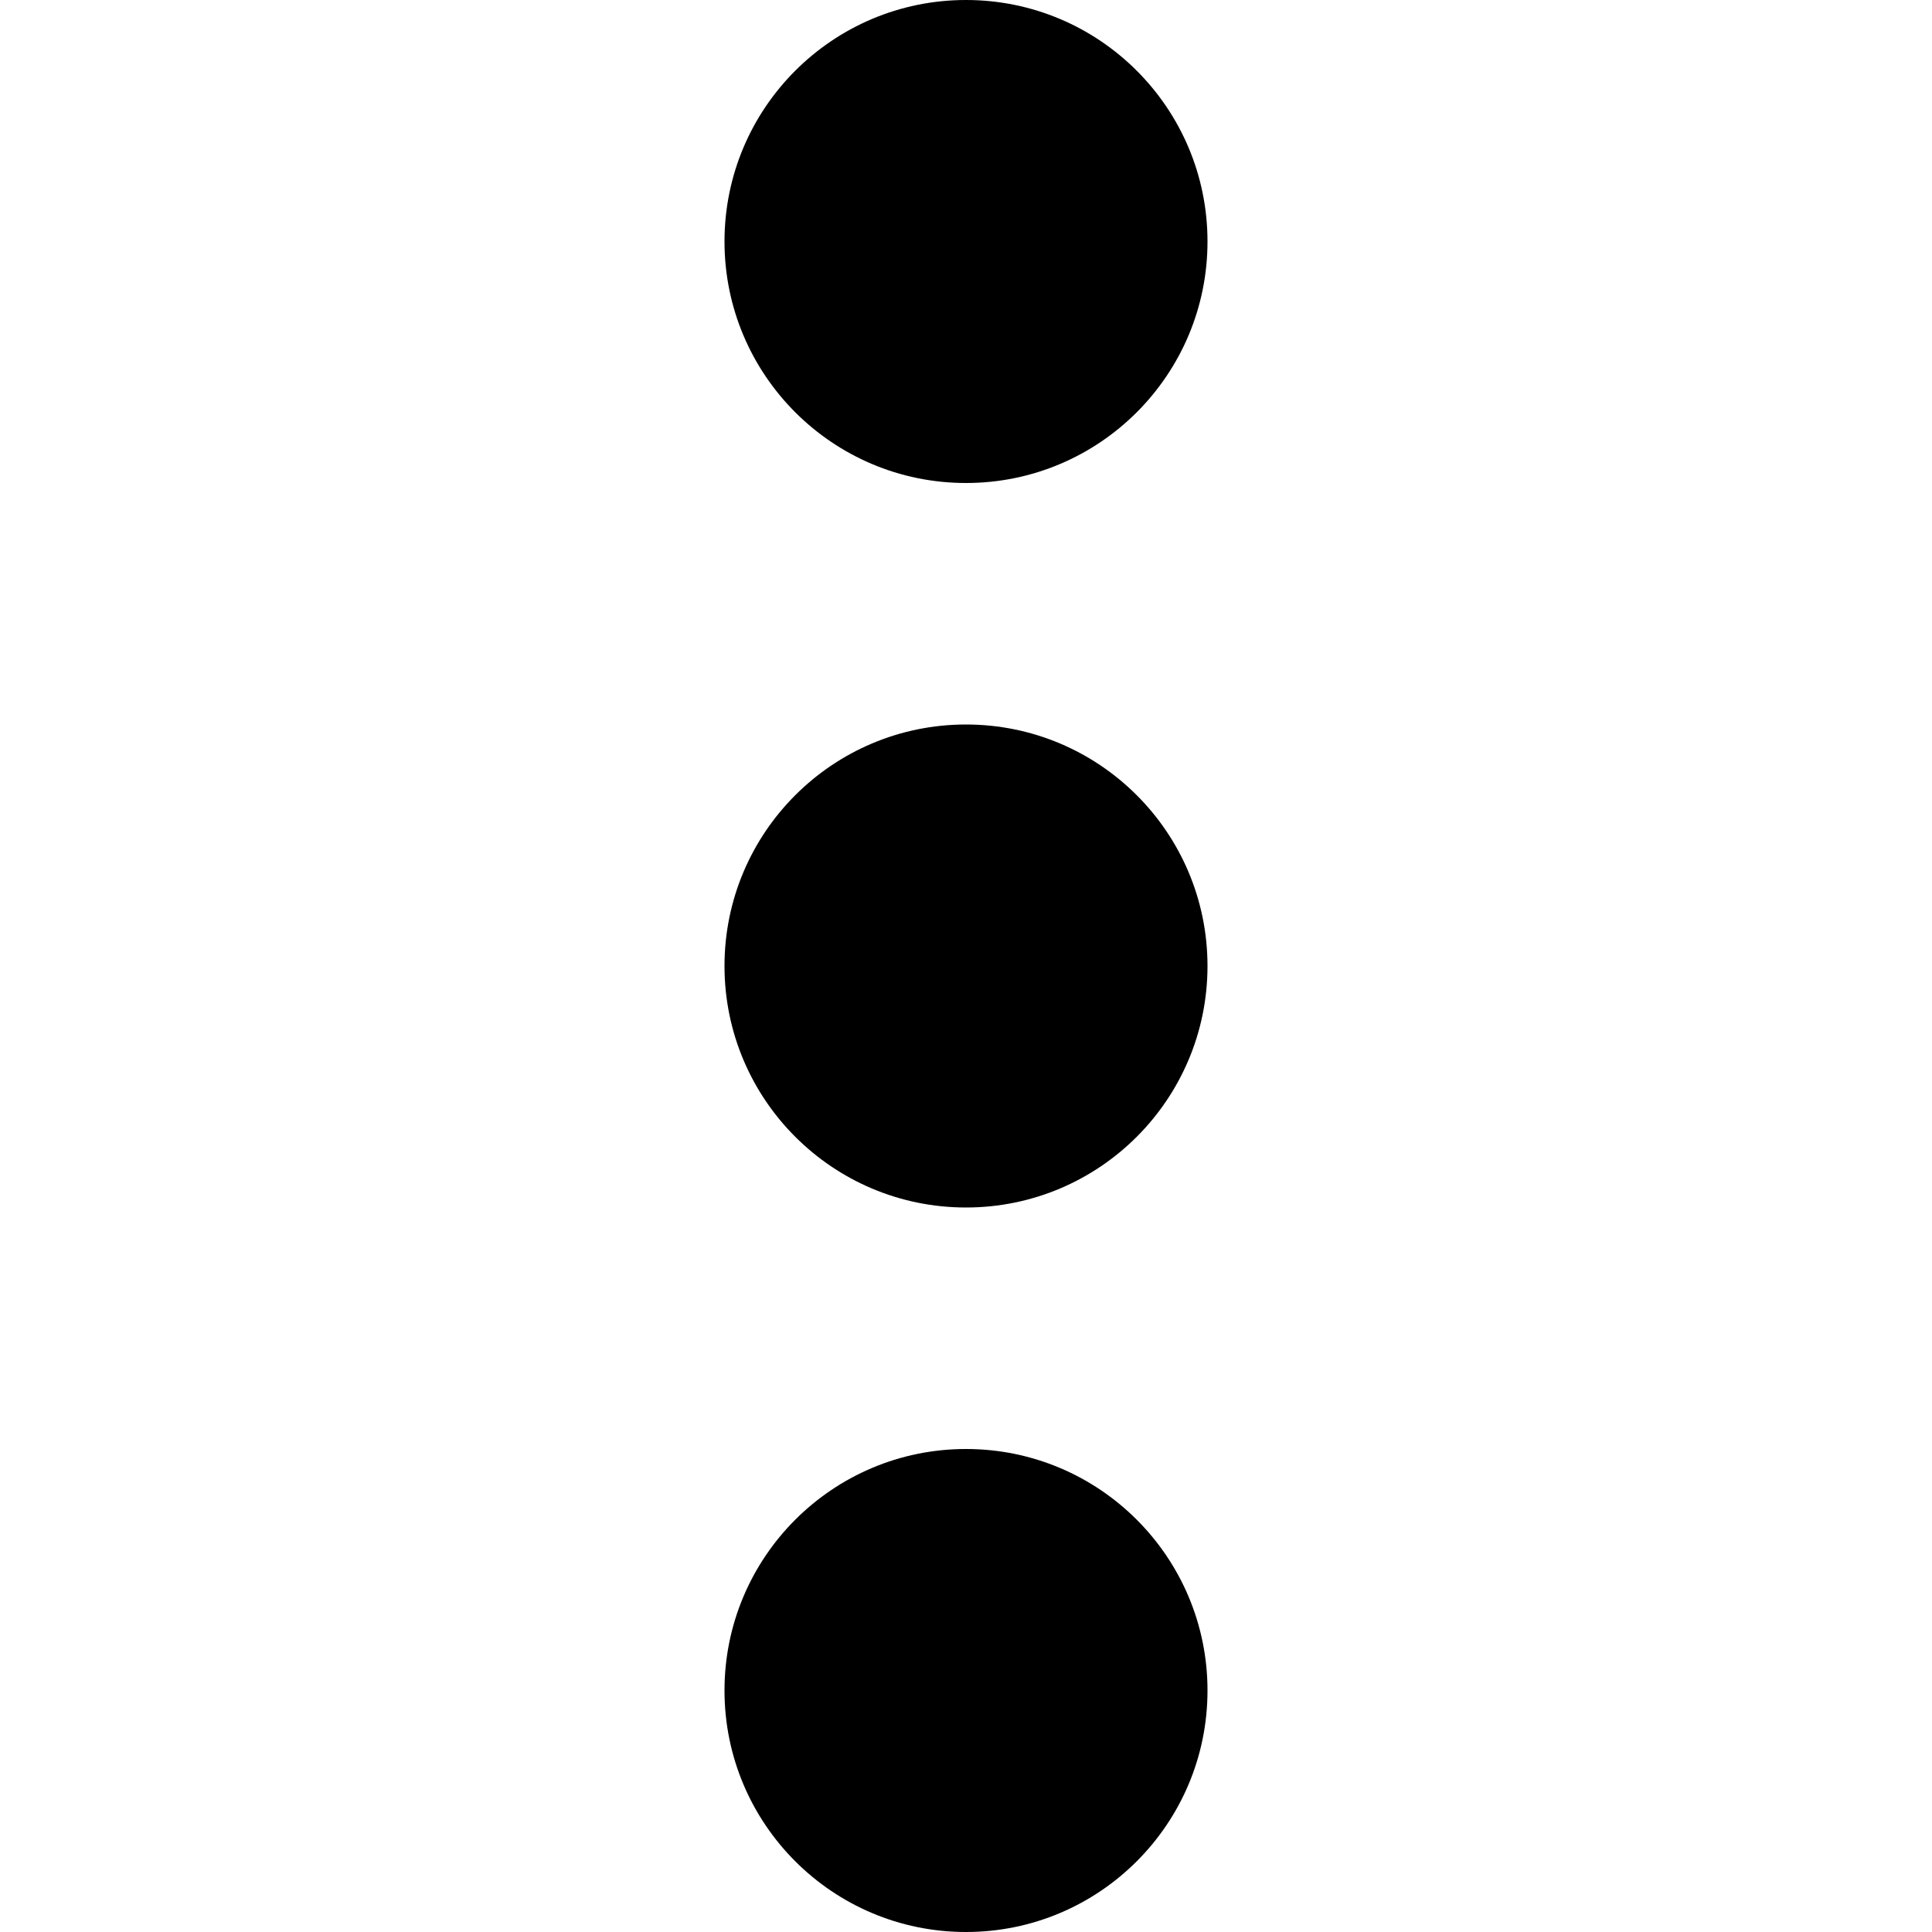
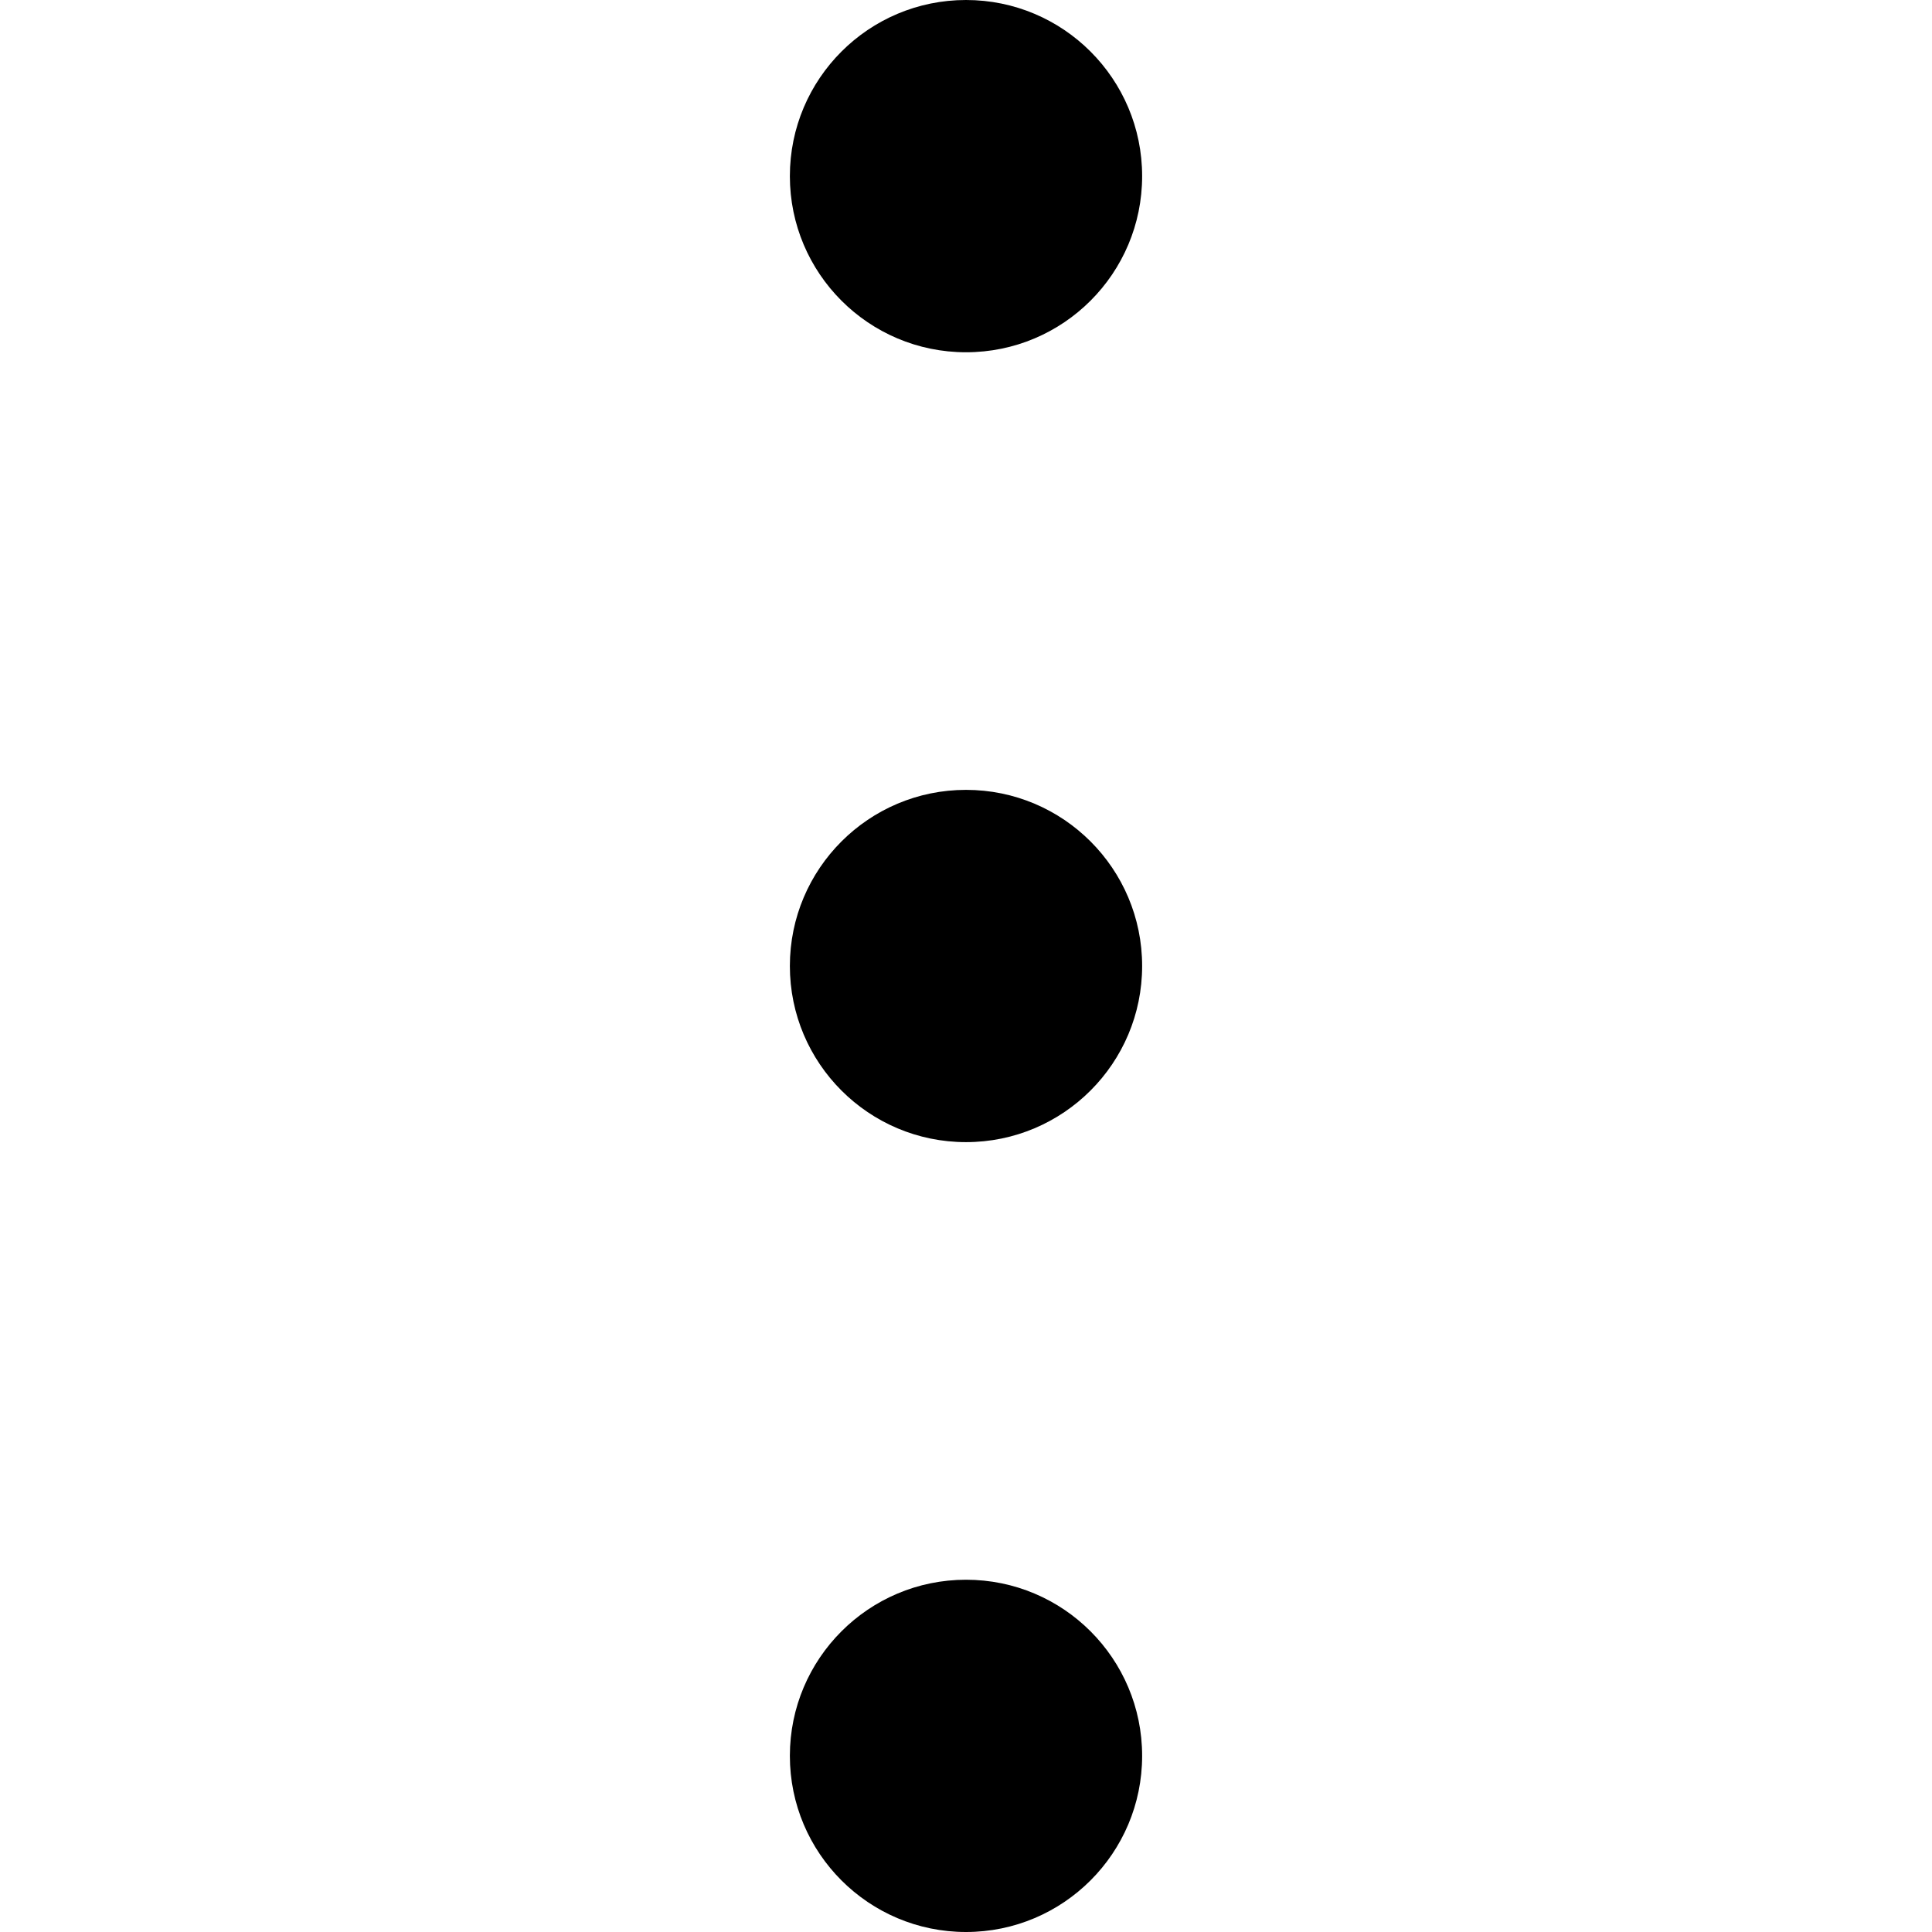
<svg xmlns="http://www.w3.org/2000/svg" height="24" viewBox="0 0 24 24" width="24">
-   <path d="m12 18c1.657 0 3 1.343 3 3s-1.343 3-3 3-3-1.343-3-3 1.343-3 3-3zm0-9c1.657 0 3 1.343 3 3s-1.343 3-3 3-3-1.343-3-3 1.343-3 3-3zm0-9c1.657 0 3 1.343 3 3s-1.343 3-3 3-3-1.343-3-3 1.343-3 3-3z" />
+   <g stroke-width=".854">
+     <path d="m12 0c1.209 0 2.188.98 2.188 2.188 0 1.209-.98 2.188-2.188 2.188s-2.188-.98-2.188-2.188c0-1.209.98-2.188 2.188-2.188z" />
+     <path d="m12 9.812c1.209 0 2.188.98 2.188 2.188s-.98 2.188-2.188 2.188-2.188-.98-2.188-2.188.98-2.188 2.188-2.188z" />
+     <path d="m12 19.624c1.209 0 2.188.98 2.188 2.188s-.98 2.188-2.188 2.188-2.188-.98-2.188-2.188.98-2.188 2.188-2.188z" />
+   </g>
</svg>
